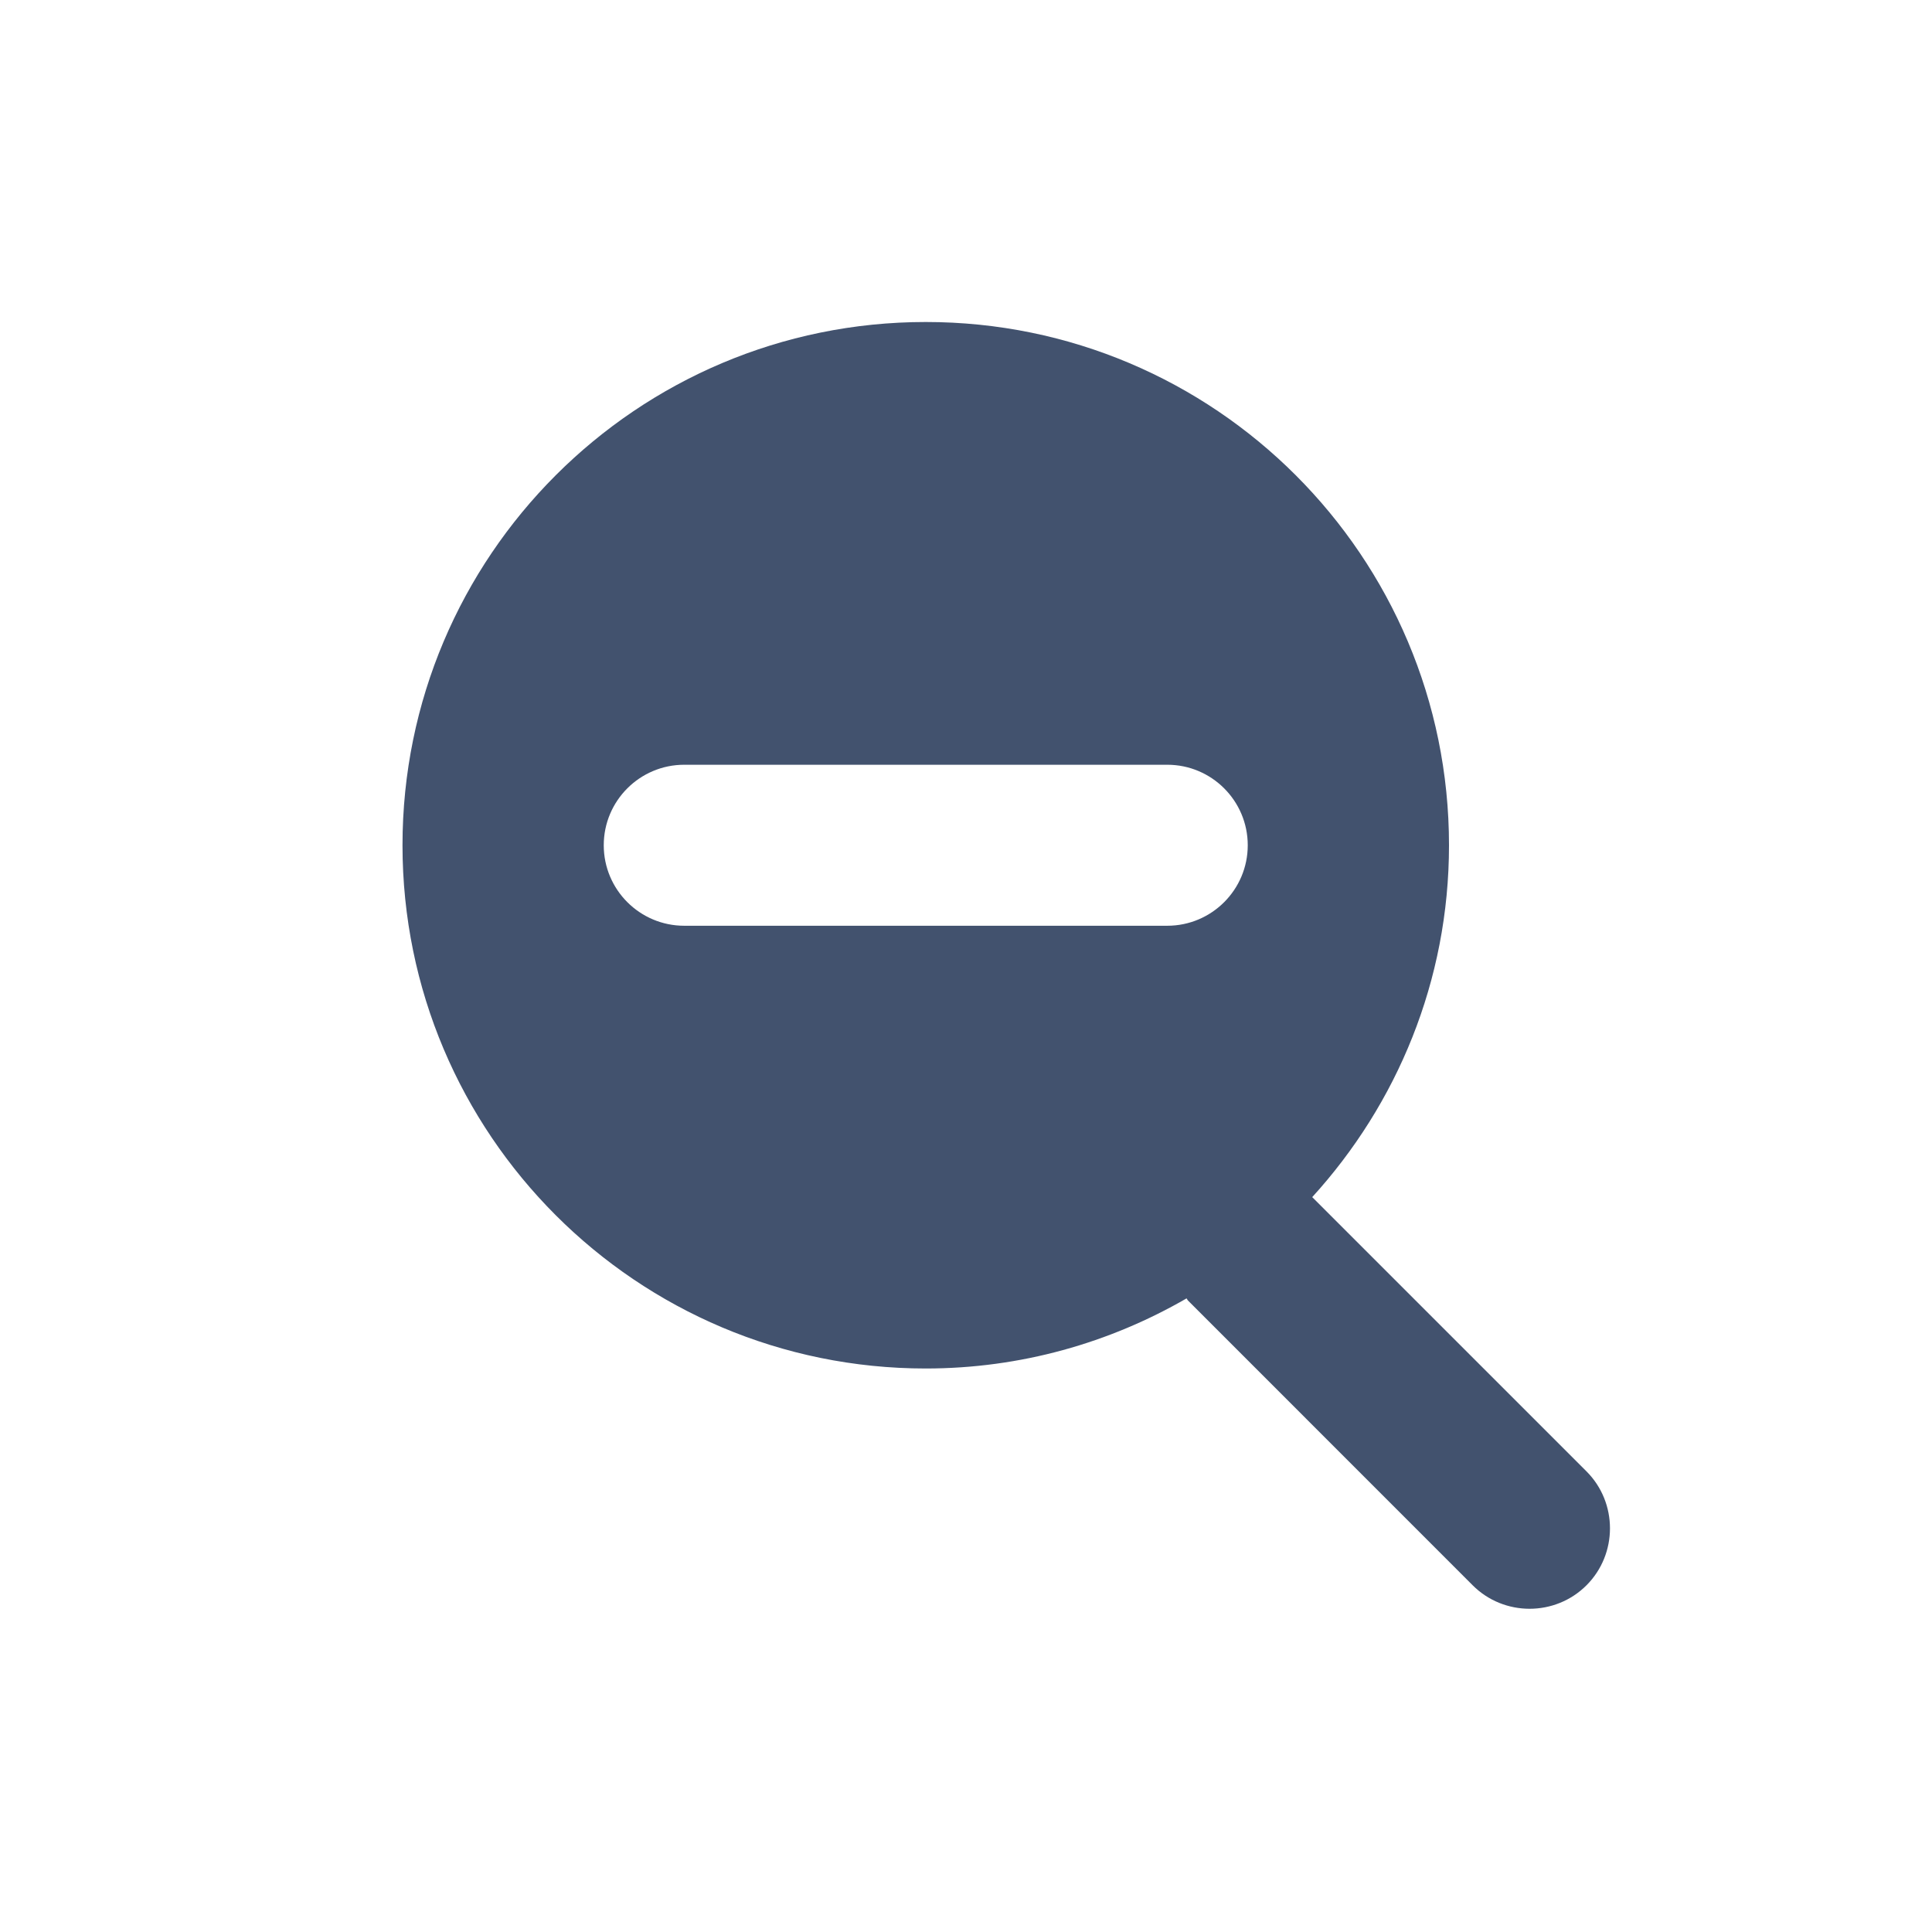
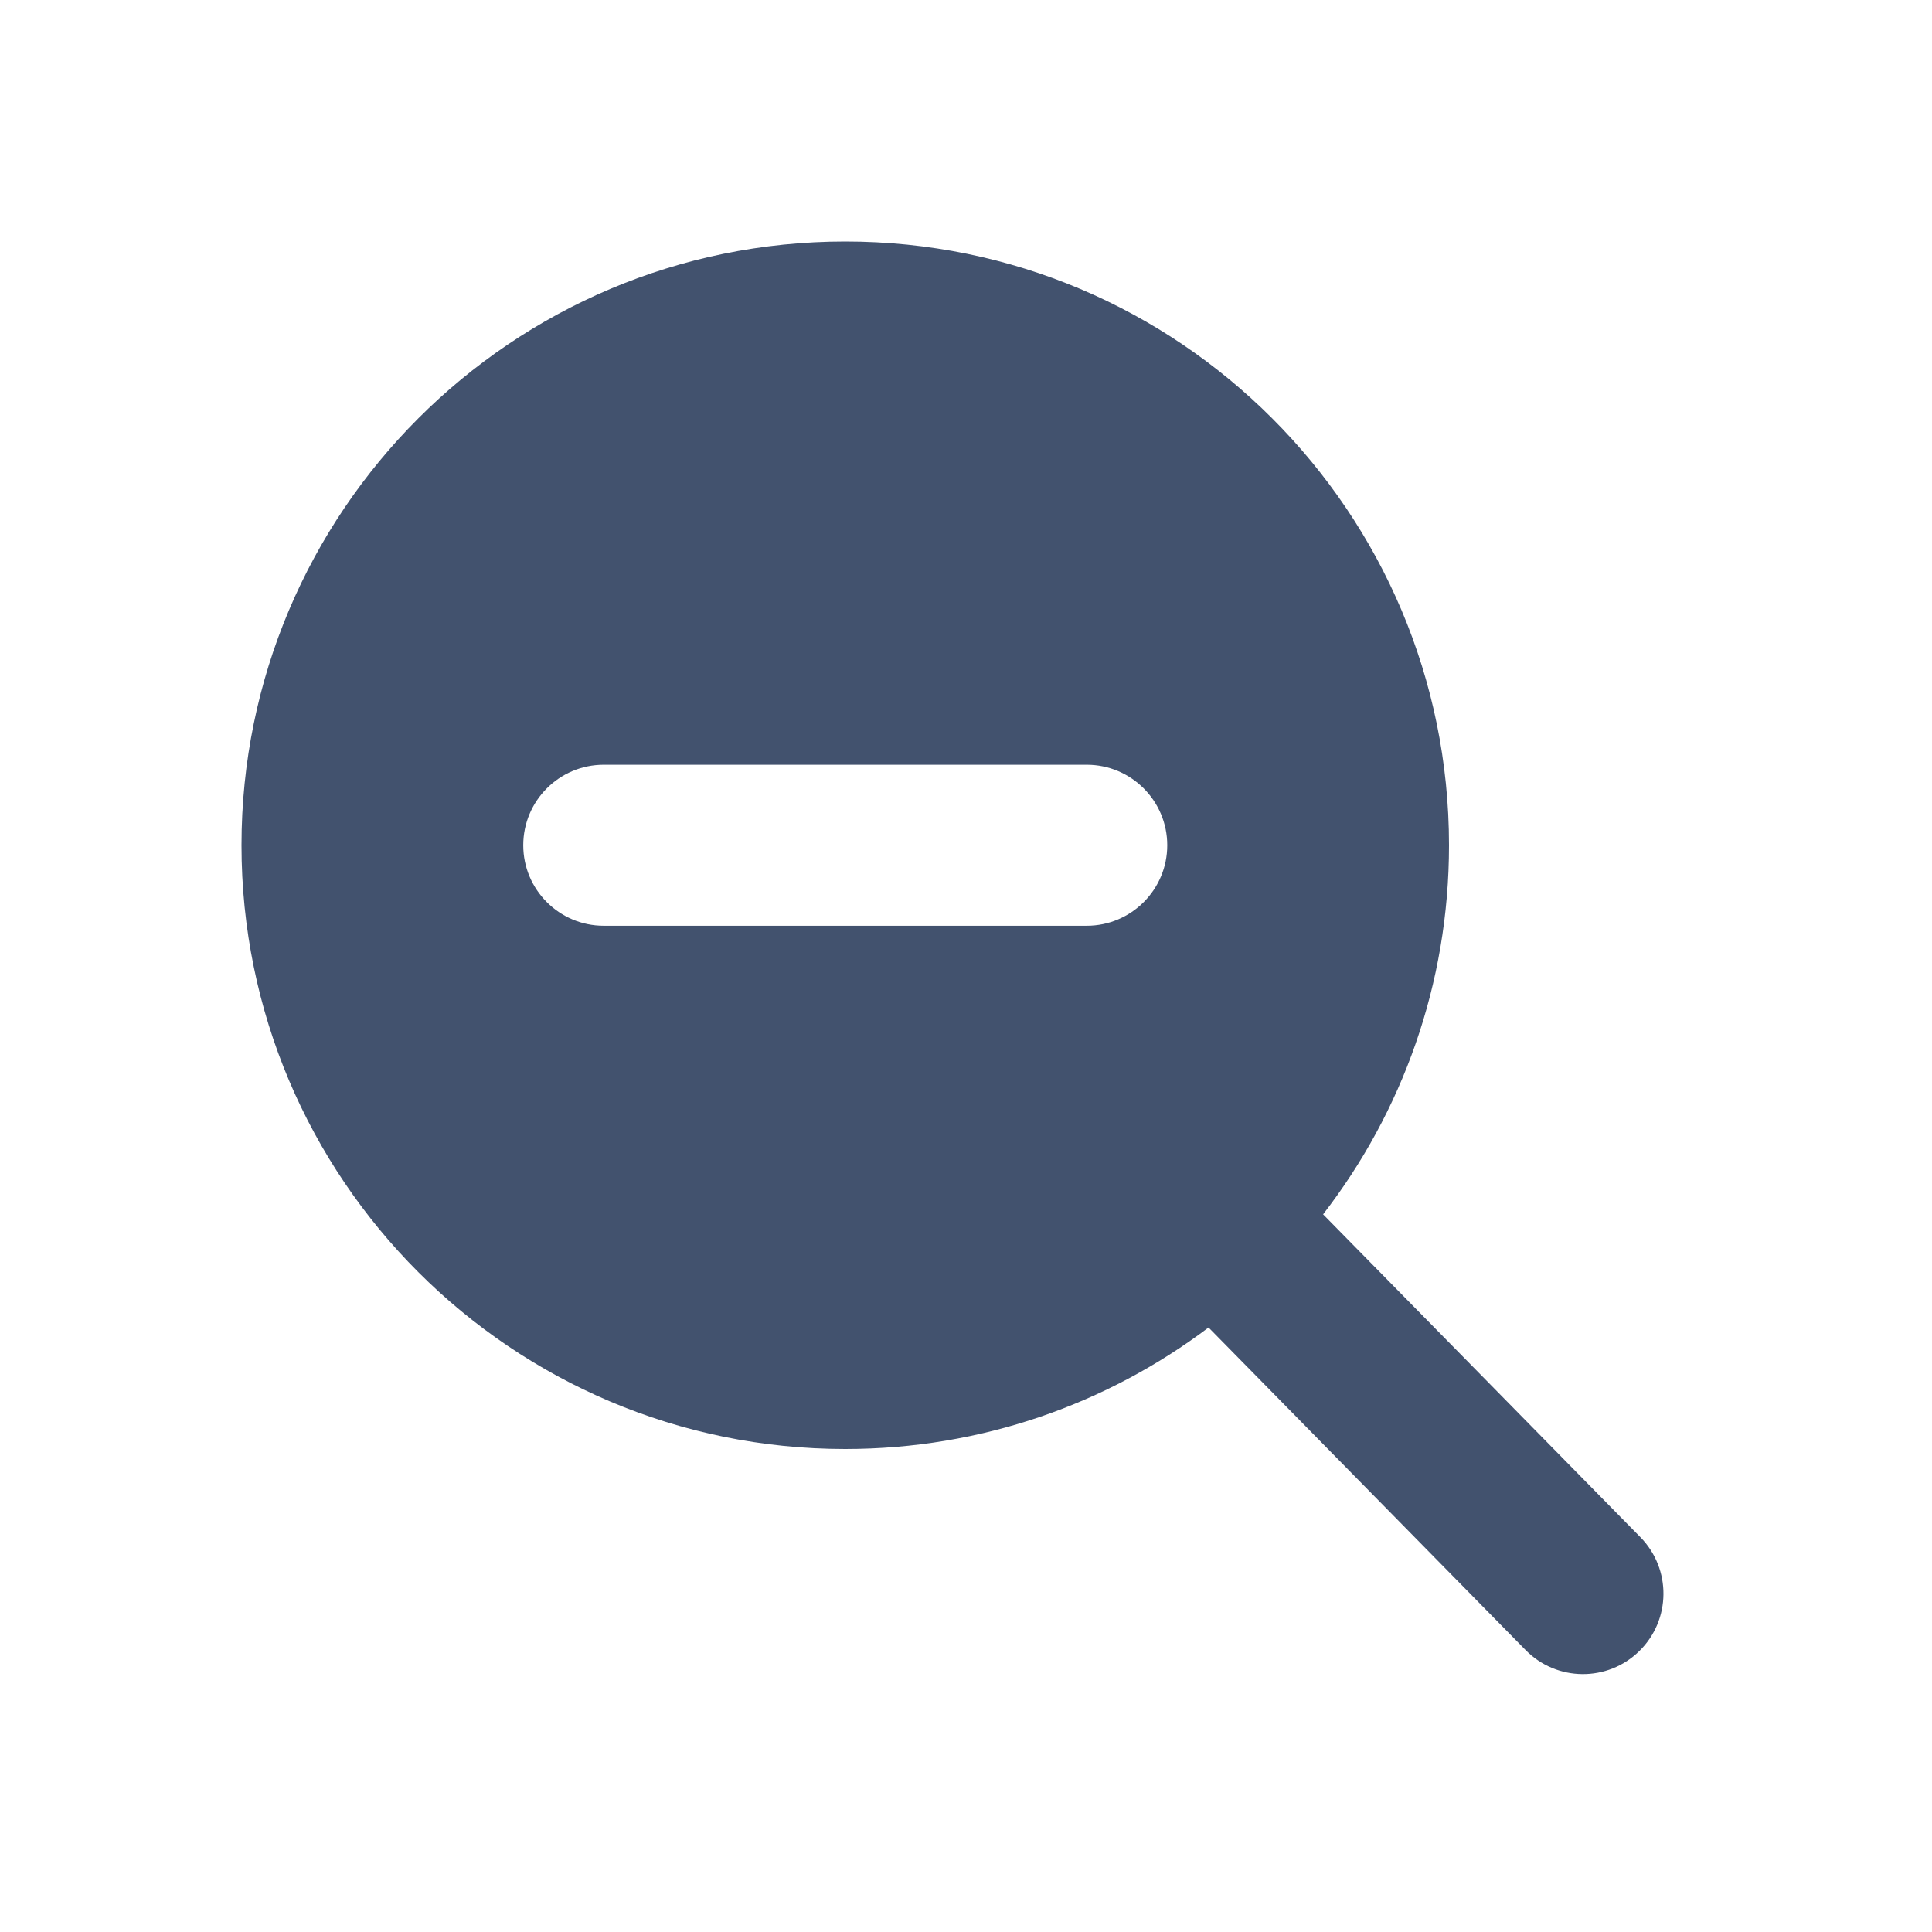
<svg xmlns="http://www.w3.org/2000/svg" width="24px" height="24px" viewBox="0 0 24 24" version="1.1">
  <defs />
-   <g id="Media-services" stroke="none" stroke-width="1" fill="none" fill-rule="evenodd">
-     <g id="media-services/zoom-out" fill="#42526E">
-       <path d="M14.5,11.5 L8.5,11.5 C7.948,11.5 7.5,11.052 7.5,10.5 C7.5,9.948 7.948,9.5 8.5,9.5 L14.5,9.5 C15.052,9.5 15.5,9.948 15.5,10.5 C15.5,11.052 15.052,11.5 14.5,11.5 M19.708,18.278 L16.301,14.871 C17.353,13.716 18,12.185 18,10.5 C18,6.91 15.09,4 11.5,4 C7.91,4 5,6.91 5,10.5 C5,14.09 7.91,17 11.5,17 C12.681,17 13.786,16.68 14.74,16.129 C14.748,16.138 14.75,16.149 14.759,16.157 L18.294,19.693 C18.683,20.082 19.319,20.082 19.708,19.693 C20.097,19.304 20.097,18.667 19.708,18.278" id="Fill-1" />
-     </g>
+   <g id="zoom-out-updated" stroke="none" stroke-width="1" fill="none" fill-rule="evenodd">
+     <path d="M16.436,15.085 L20.377,19.095 C20.764,19.489 20.759,20.122 20.365,20.509 C19.971,20.897 19.338,20.891 18.951,20.497 L15.013,16.491 C13.757,17.438 12.194,18 10.5,18 C6.358,18 3,14.642 3,10.5 C3,6.358 6.358,3 10.5,3 C14.642,3 18,6.358 18,10.5 C18,12.227 17.416,13.817 16.436,15.085 Z M13.5,11.5 L7.5,11.5 C6.948,11.5 6.5,11.052 6.5,10.5 C6.5,9.948 6.948,9.5 7.5,9.5 L13.5,9.5 C14.052,9.5 14.5,9.948 14.5,10.5 C14.5,11.052 14.052,11.5 13.5,11.5" id="Combined-Shape" fill="#42526E" />
  </g>
</svg>
